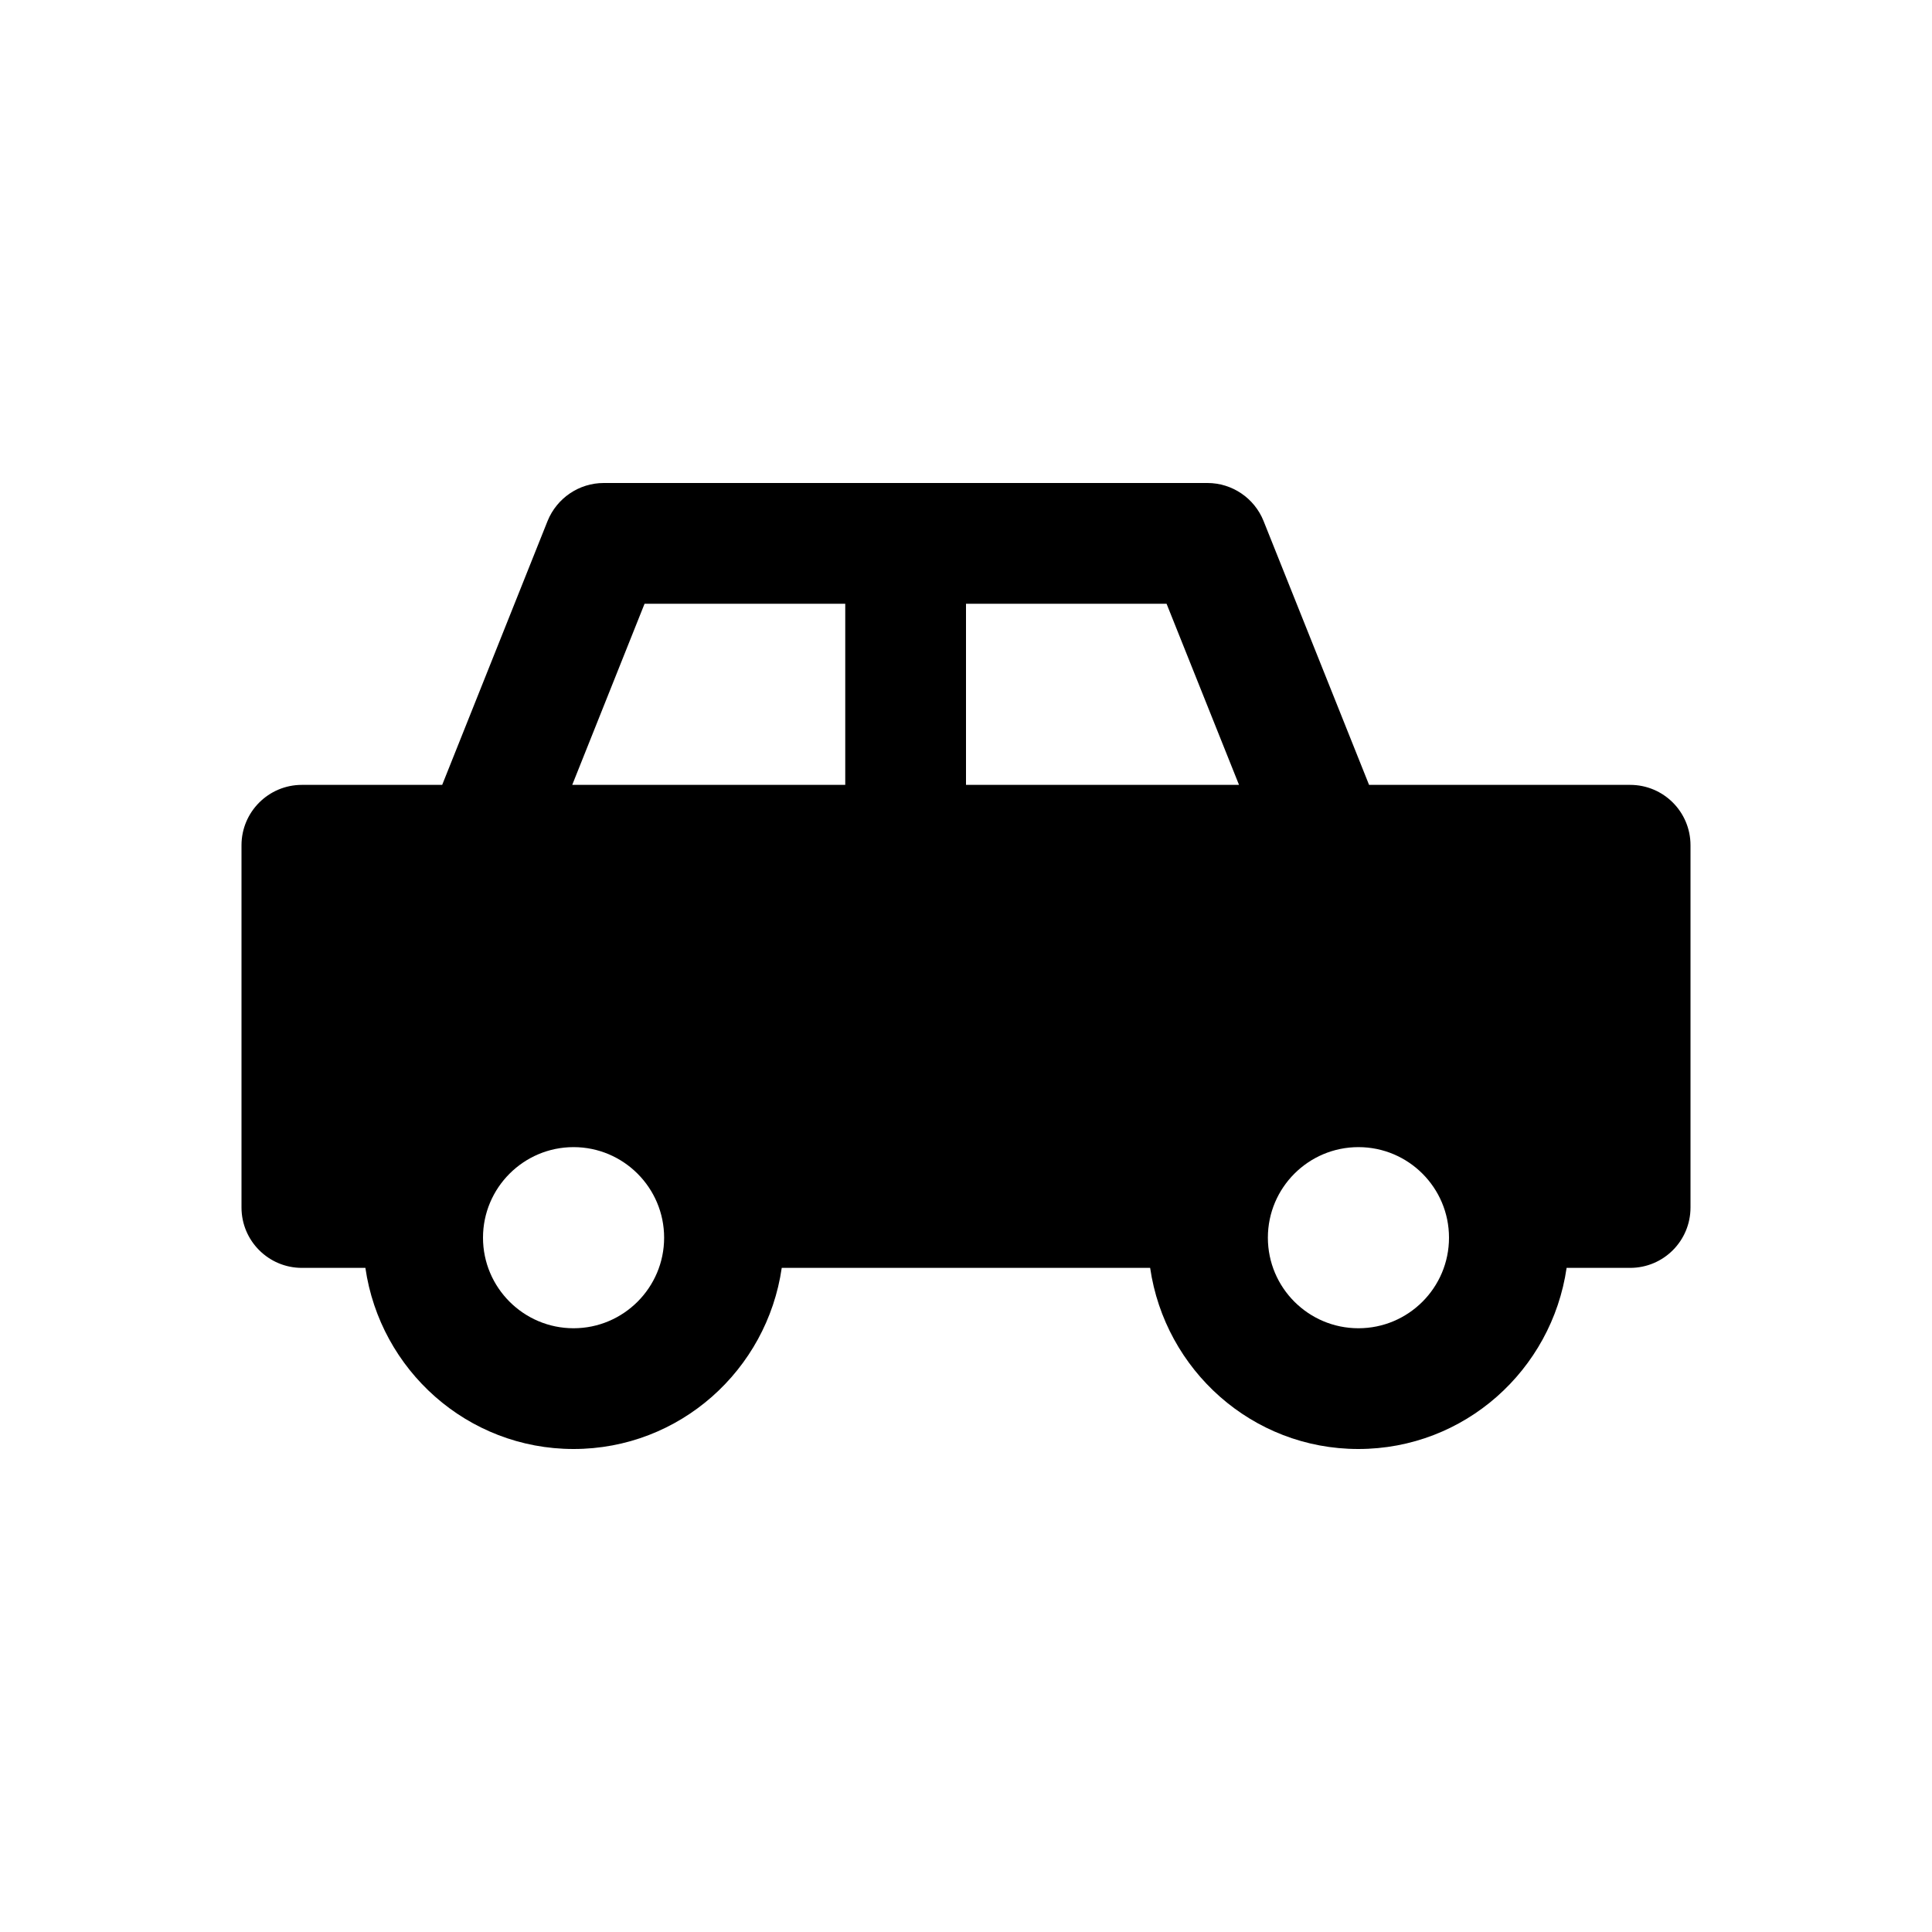
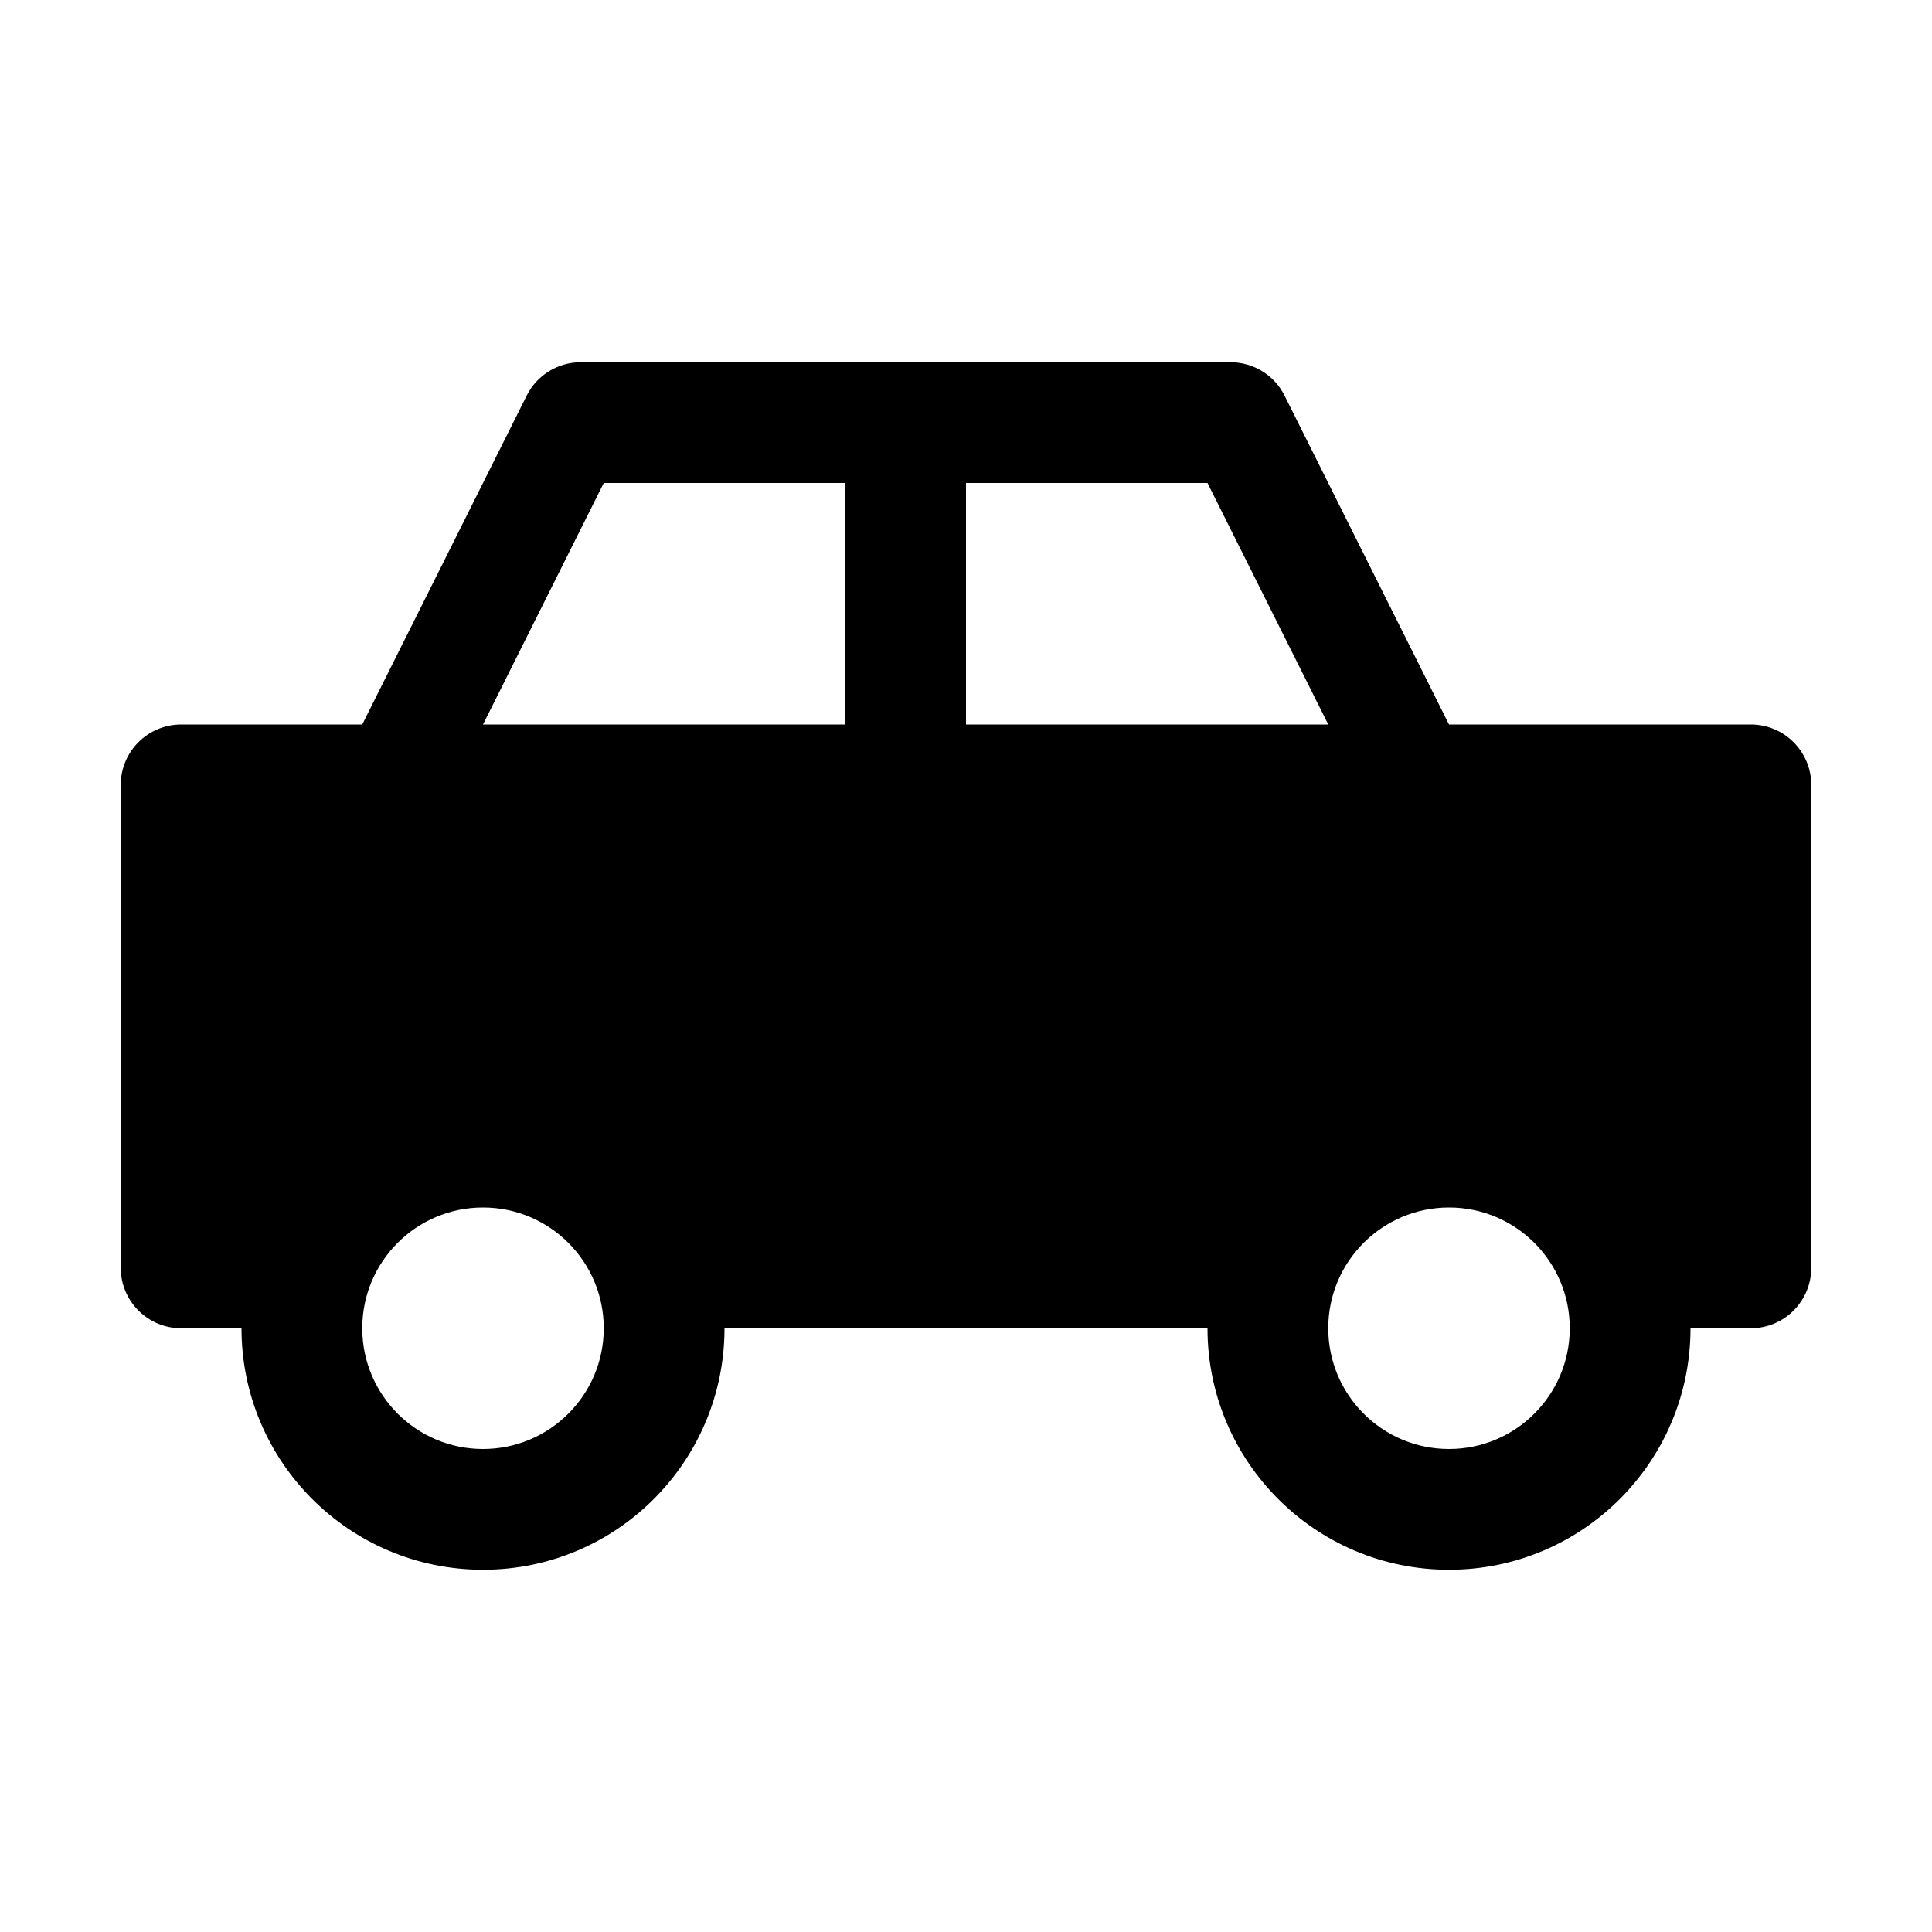
<svg xmlns="http://www.w3.org/2000/svg" width="1em" height="1em" viewBox="0 0 16 16" version="1.1">
-   <g id="✔️-Collections" stroke="none" stroke-width="1" fill="none" fill-rule="evenodd">
-     <g id="⚛️-Atoms---Icons" transform="translate(-299, -336)" fill="currentColor" fill-rule="nonzero">
-       <g id="Collection---Icons" transform="translate(56, 56)">
-         <g id="icons" transform="translate(0, 152)">
-           <g id="car" transform="translate(0, 128)">
-             <g id="Shape" transform="translate(243, 0)">
-               <path d="M13.5,6.5 L11.5,6.5 L11.338,6.5 L10.464,4.314 C10.388,4.125 10.204,4 10,4 L8,4 L7,4 L5,4 C4.795,4 4.612,4.125 4.535,4.314 L3.662,6.5 L3.5,6.5 L2.5,6.5 C2.224,6.5 2,6.724 2,7 L2,10 C2,10.276 2.224,10.5 2.5,10.5 L3.026,10.5 C3.148,11.346 3.871,12 4.75,12 C5.629,12 6.352,11.346 6.474,10.5 L9.525,10.5 C9.648,11.346 10.37,12 11.249,12 C12.129,12 12.851,11.346 12.974,10.5 L13.5,10.5 C13.777,10.5 14,10.276 14,10 L14,7 C14,6.724 13.777,6.5 13.5,6.5 Z M8,5 L9.661,5 L10.261,6.5 L8,6.5 L8,5 Z M5.338,5 L7,5 L7,6.5 L4.739,6.5 L5.338,5 Z M4.75,11 C4.337,11 4,10.664 4,10.25 C4,9.836 4.337,9.5 4.75,9.5 C5.163,9.5 5.5,9.836 5.5,10.25 C5.5,10.664 5.163,11 4.75,11 Z M11.25,11 C10.836,11 10.5,10.664 10.5,10.25 C10.5,9.836 10.836,9.5 11.25,9.5 C11.664,9.5 12,9.836 12,10.25 C12,10.664 11.664,11 11.25,11 Z" />
-             </g>
-           </g>
-         </g>
-       </g>
+   <g id="⚛️-Atoms" stroke="none" stroke-width="1" fill="none" fill-rule="evenodd">
+     <g id="⚛️-Atoms/icons/car">
+       <rect id="Bounding-box" x="0" y="0" width="16" height="16" />
+       <path d="M10.191,3 C10.38,3 10.554,3.107 10.638,3.276 L12,6 L14.5,6 C14.776,6 15,6.224 15,6.5 L15,10.5 C15,10.776 14.776,11 14.5,11 L14,11 C14,12.105 13.105,13 12,13 C10.895,13 10,12.105 10,11 L6,11 C6,12.105 5.105,13 4,13 C2.895,13 2,12.105 2,11 L1.5,11 C1.224,11 1,10.776 1,10.5 L1,6.5 C1,6.224 1.224,6 1.5,6 L3,6 L4.362,3.276 C4.446,3.107 4.62,3 4.809,3 L10.191,3 Z M4,10 C3.448,10 3,10.448 3,11 C3,11.552 3.448,12 4,12 C4.552,12 5,11.552 5,11 C5,10.448 4.552,10 4,10 Z M12,10 C11.448,10 11,10.448 11,11 C11,11.552 11.448,12 12,12 C12.552,12 13,11.552 13,11 C13,10.448 12.552,10 12,10 Z M10,4 L8,4 L8,6 L11,6 L10,4 Z M7,4 L5,4 L4,6 L7,6 L7,4 Z" id="Combined-Shape" fill="currentColor" />
    </g>
  </g>
</svg>
